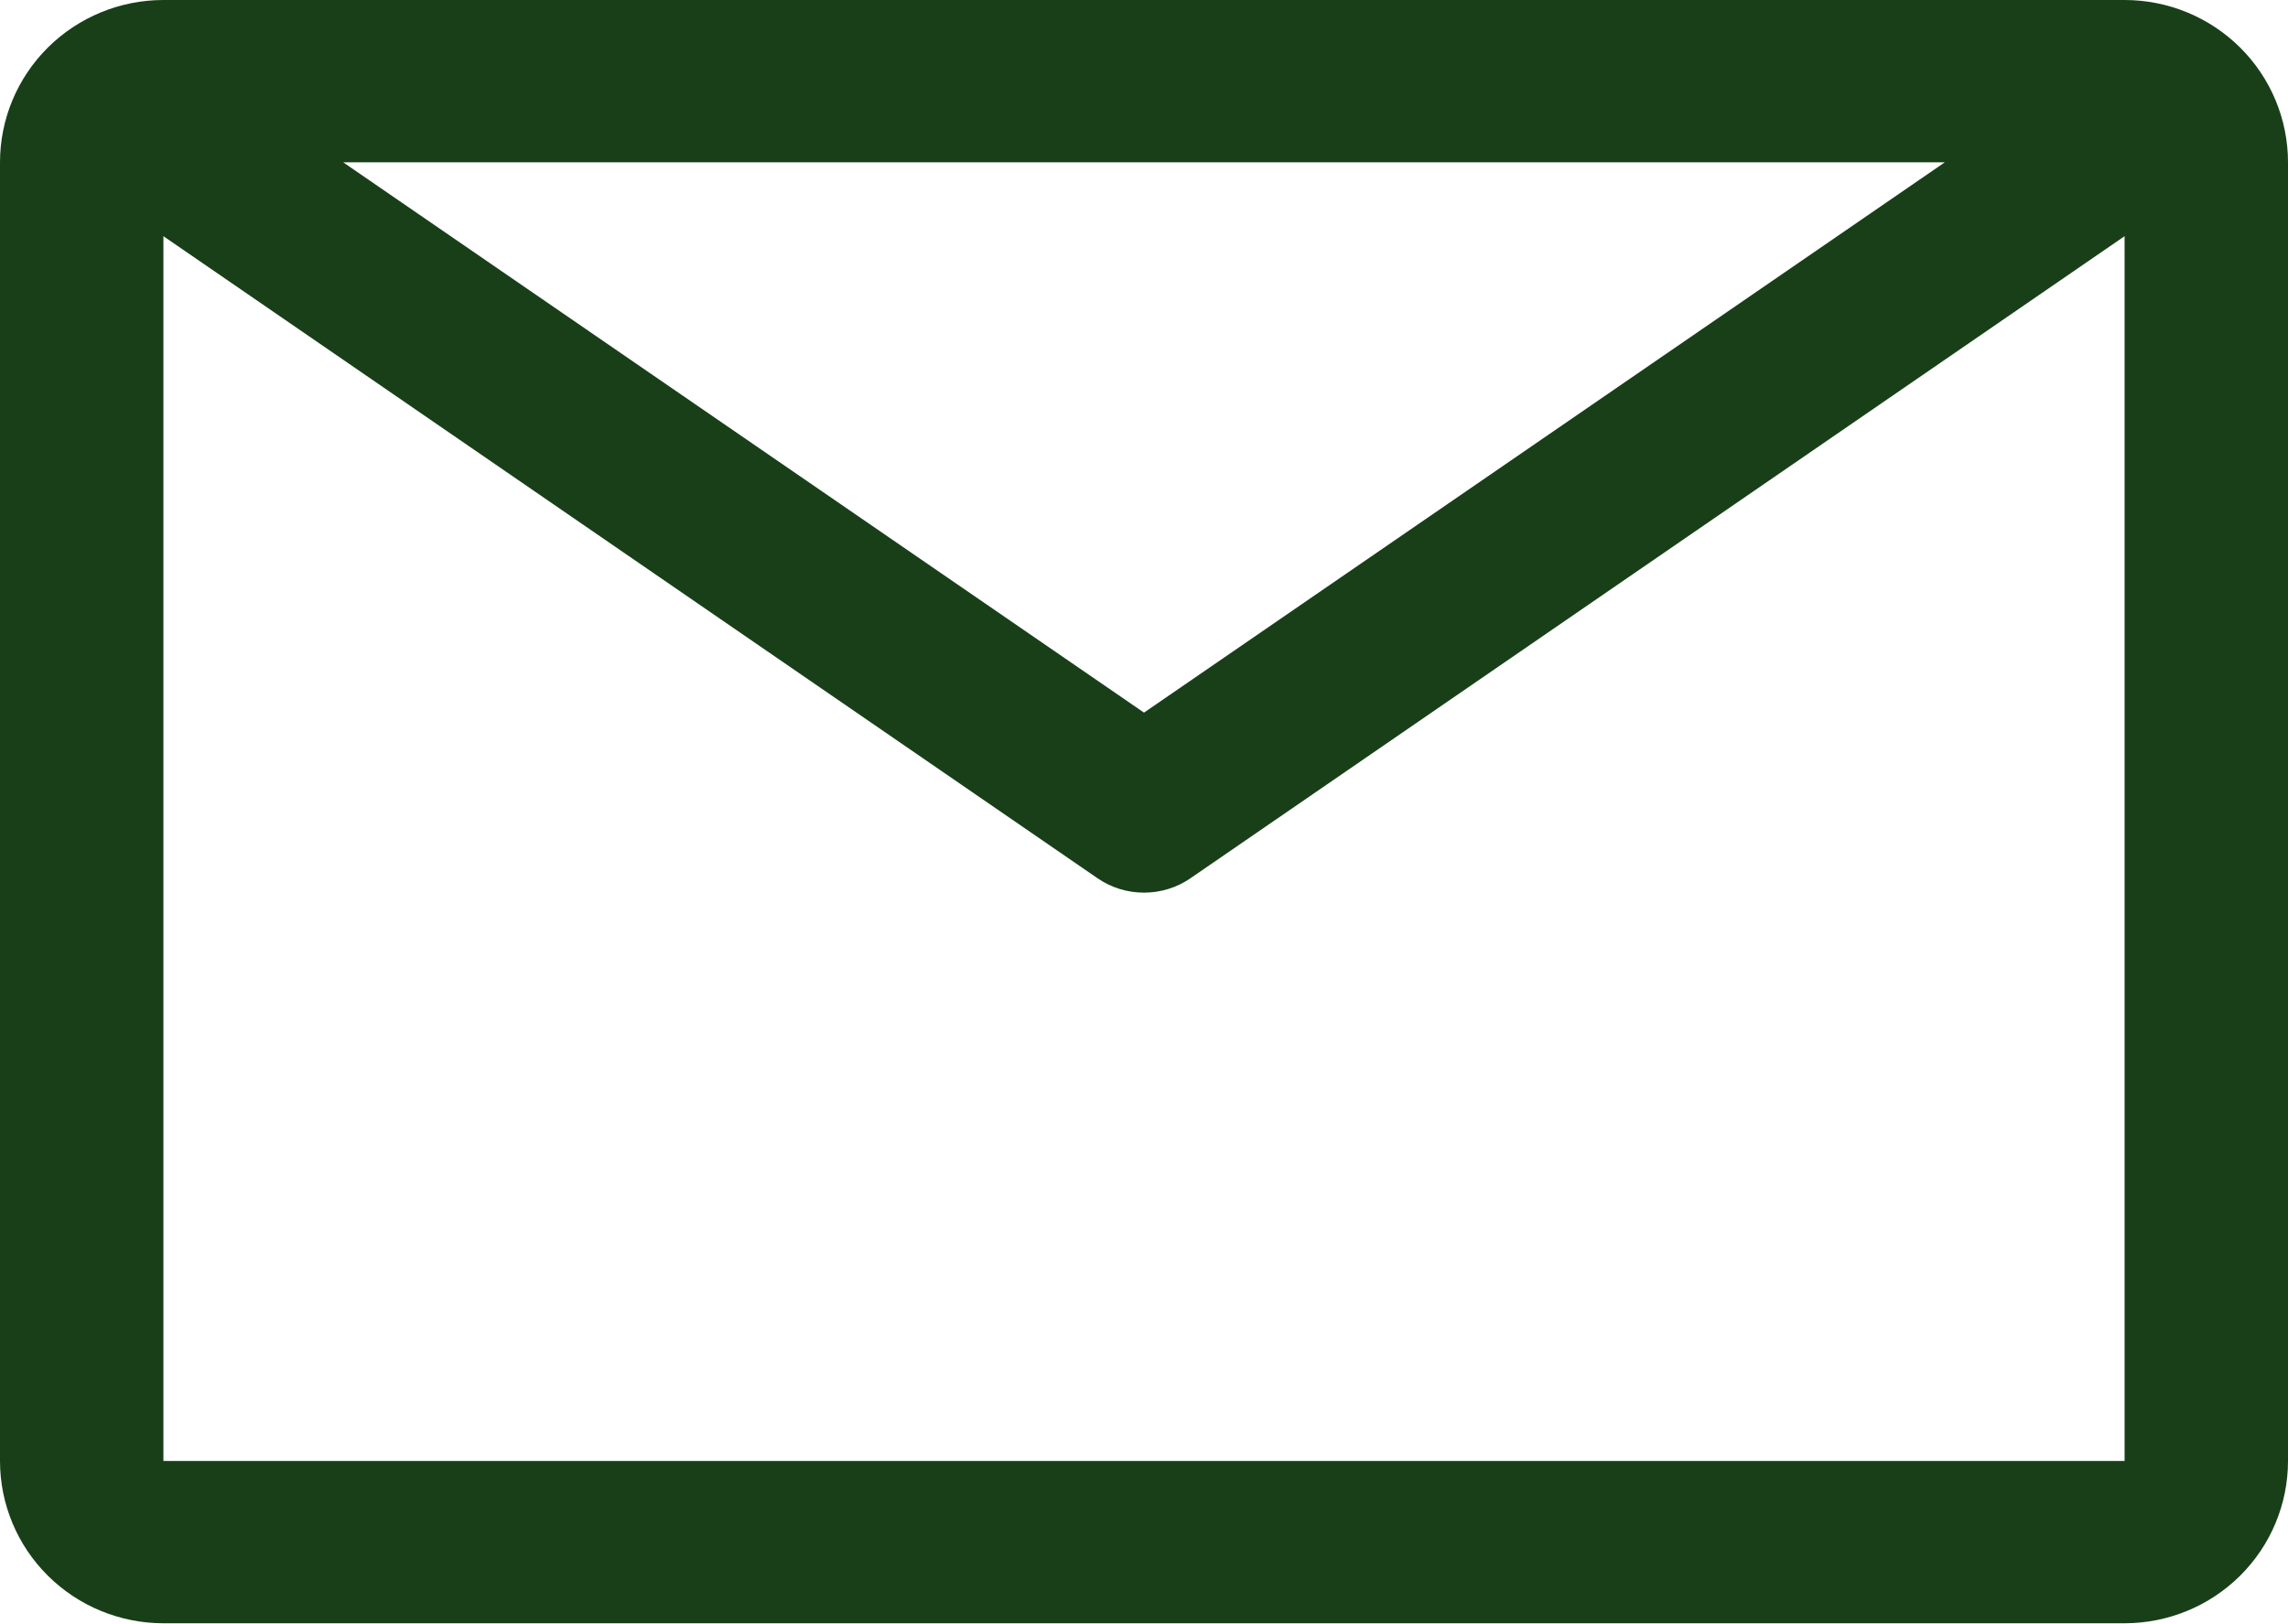
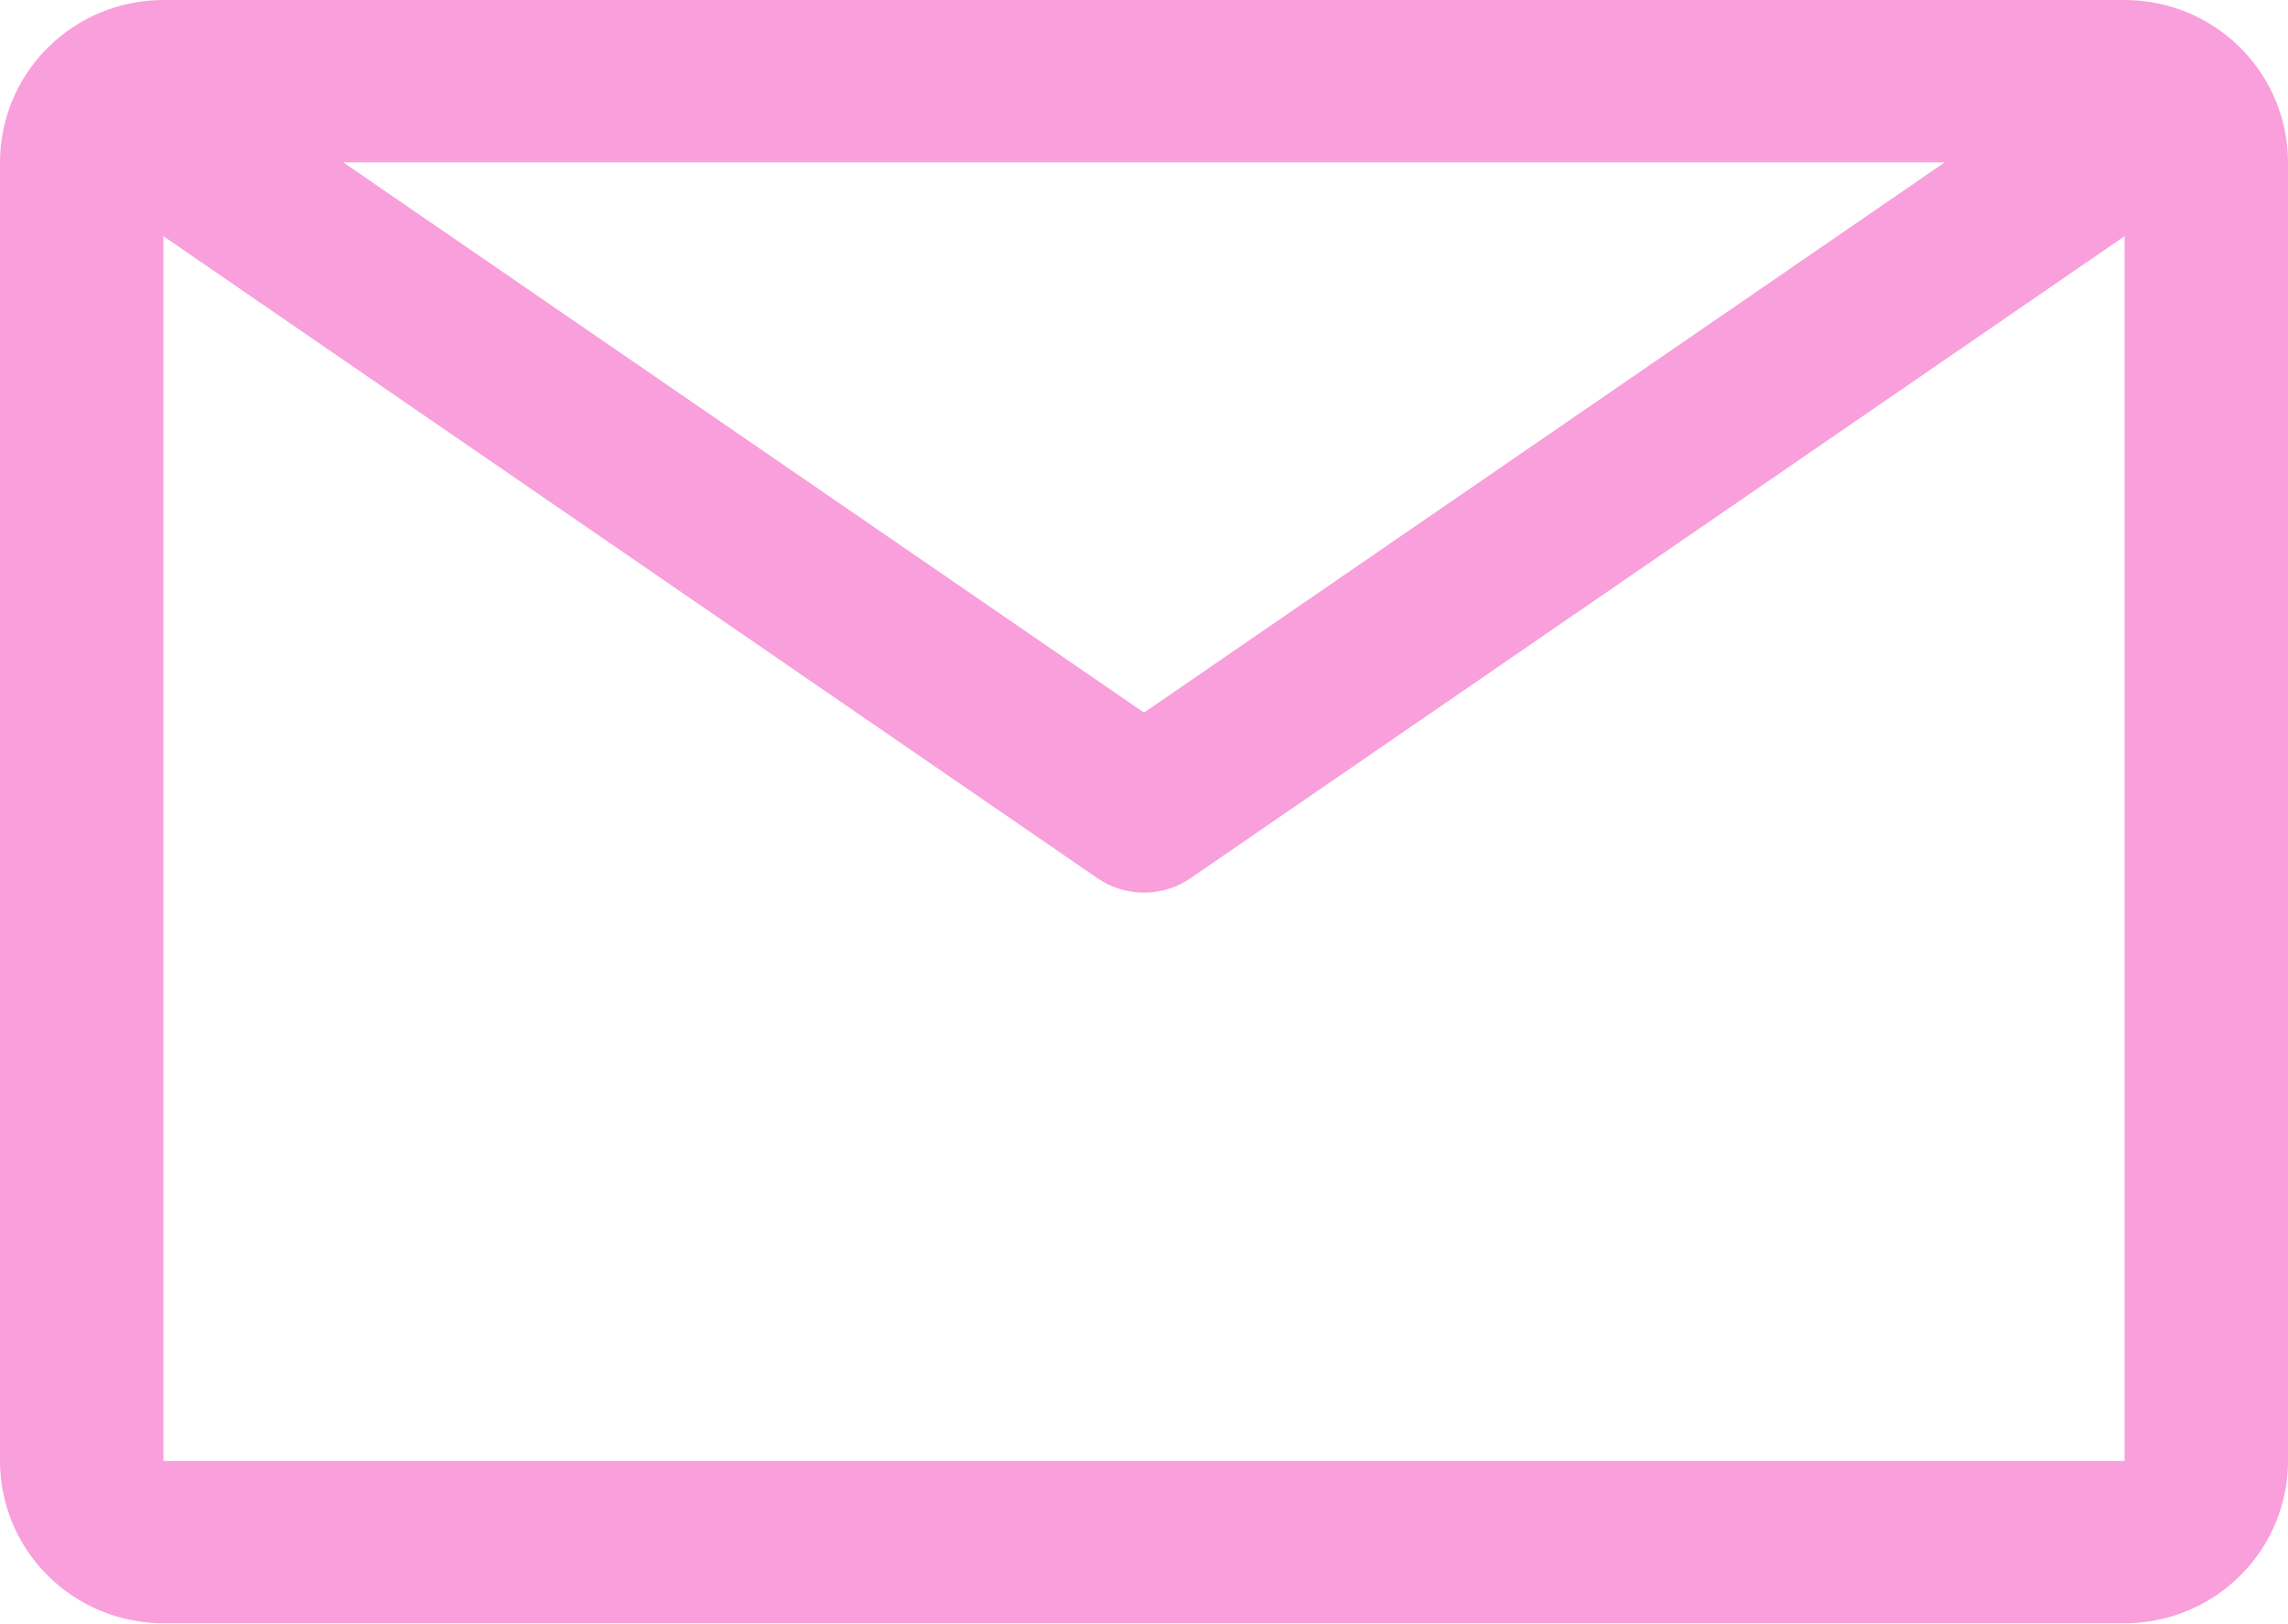
<svg xmlns="http://www.w3.org/2000/svg" width="31" height="22" viewBox="0 0 31 22" fill="none">
-   <path d="M28.786 0H2.214C1.627 0 1.064 0.232 0.649 0.644C0.233 1.057 0 1.617 0 2.2V19.8C0 20.384 0.233 20.943 0.649 21.356C1.064 21.768 1.627 22 2.214 22H28.786C29.373 22 29.936 21.768 30.351 21.356C30.767 20.943 31 20.384 31 19.8V2.2C31 1.617 30.767 1.057 30.351 0.644C29.936 0.232 29.373 0 28.786 0ZM26.35 2.2L15.5 9.658L4.65 2.2H26.35ZM2.214 19.8V3.201L14.869 11.902C15.054 12.03 15.274 12.098 15.5 12.098C15.726 12.098 15.946 12.03 16.131 11.902L28.786 3.201V19.8H2.214Z" fill="#193F19" />
+   <path d="M28.786 0H2.214C1.627 0 1.064 0.232 0.649 0.644C0.233 1.057 0 1.617 0 2.2V19.8C0 20.384 0.233 20.943 0.649 21.356C1.064 21.768 1.627 22 2.214 22H28.786C29.373 22 29.936 21.768 30.351 21.356C30.767 20.943 31 20.384 31 19.8V2.2C31 1.617 30.767 1.057 30.351 0.644C29.936 0.232 29.373 0 28.786 0ZM26.35 2.2L15.5 9.658L4.65 2.2H26.35ZM2.214 19.8V3.201L14.869 11.902C15.054 12.03 15.274 12.098 15.5 12.098C15.726 12.098 15.946 12.03 16.131 11.902L28.786 3.201V19.8H2.214Z" fill="#F99FDC" />
</svg>
